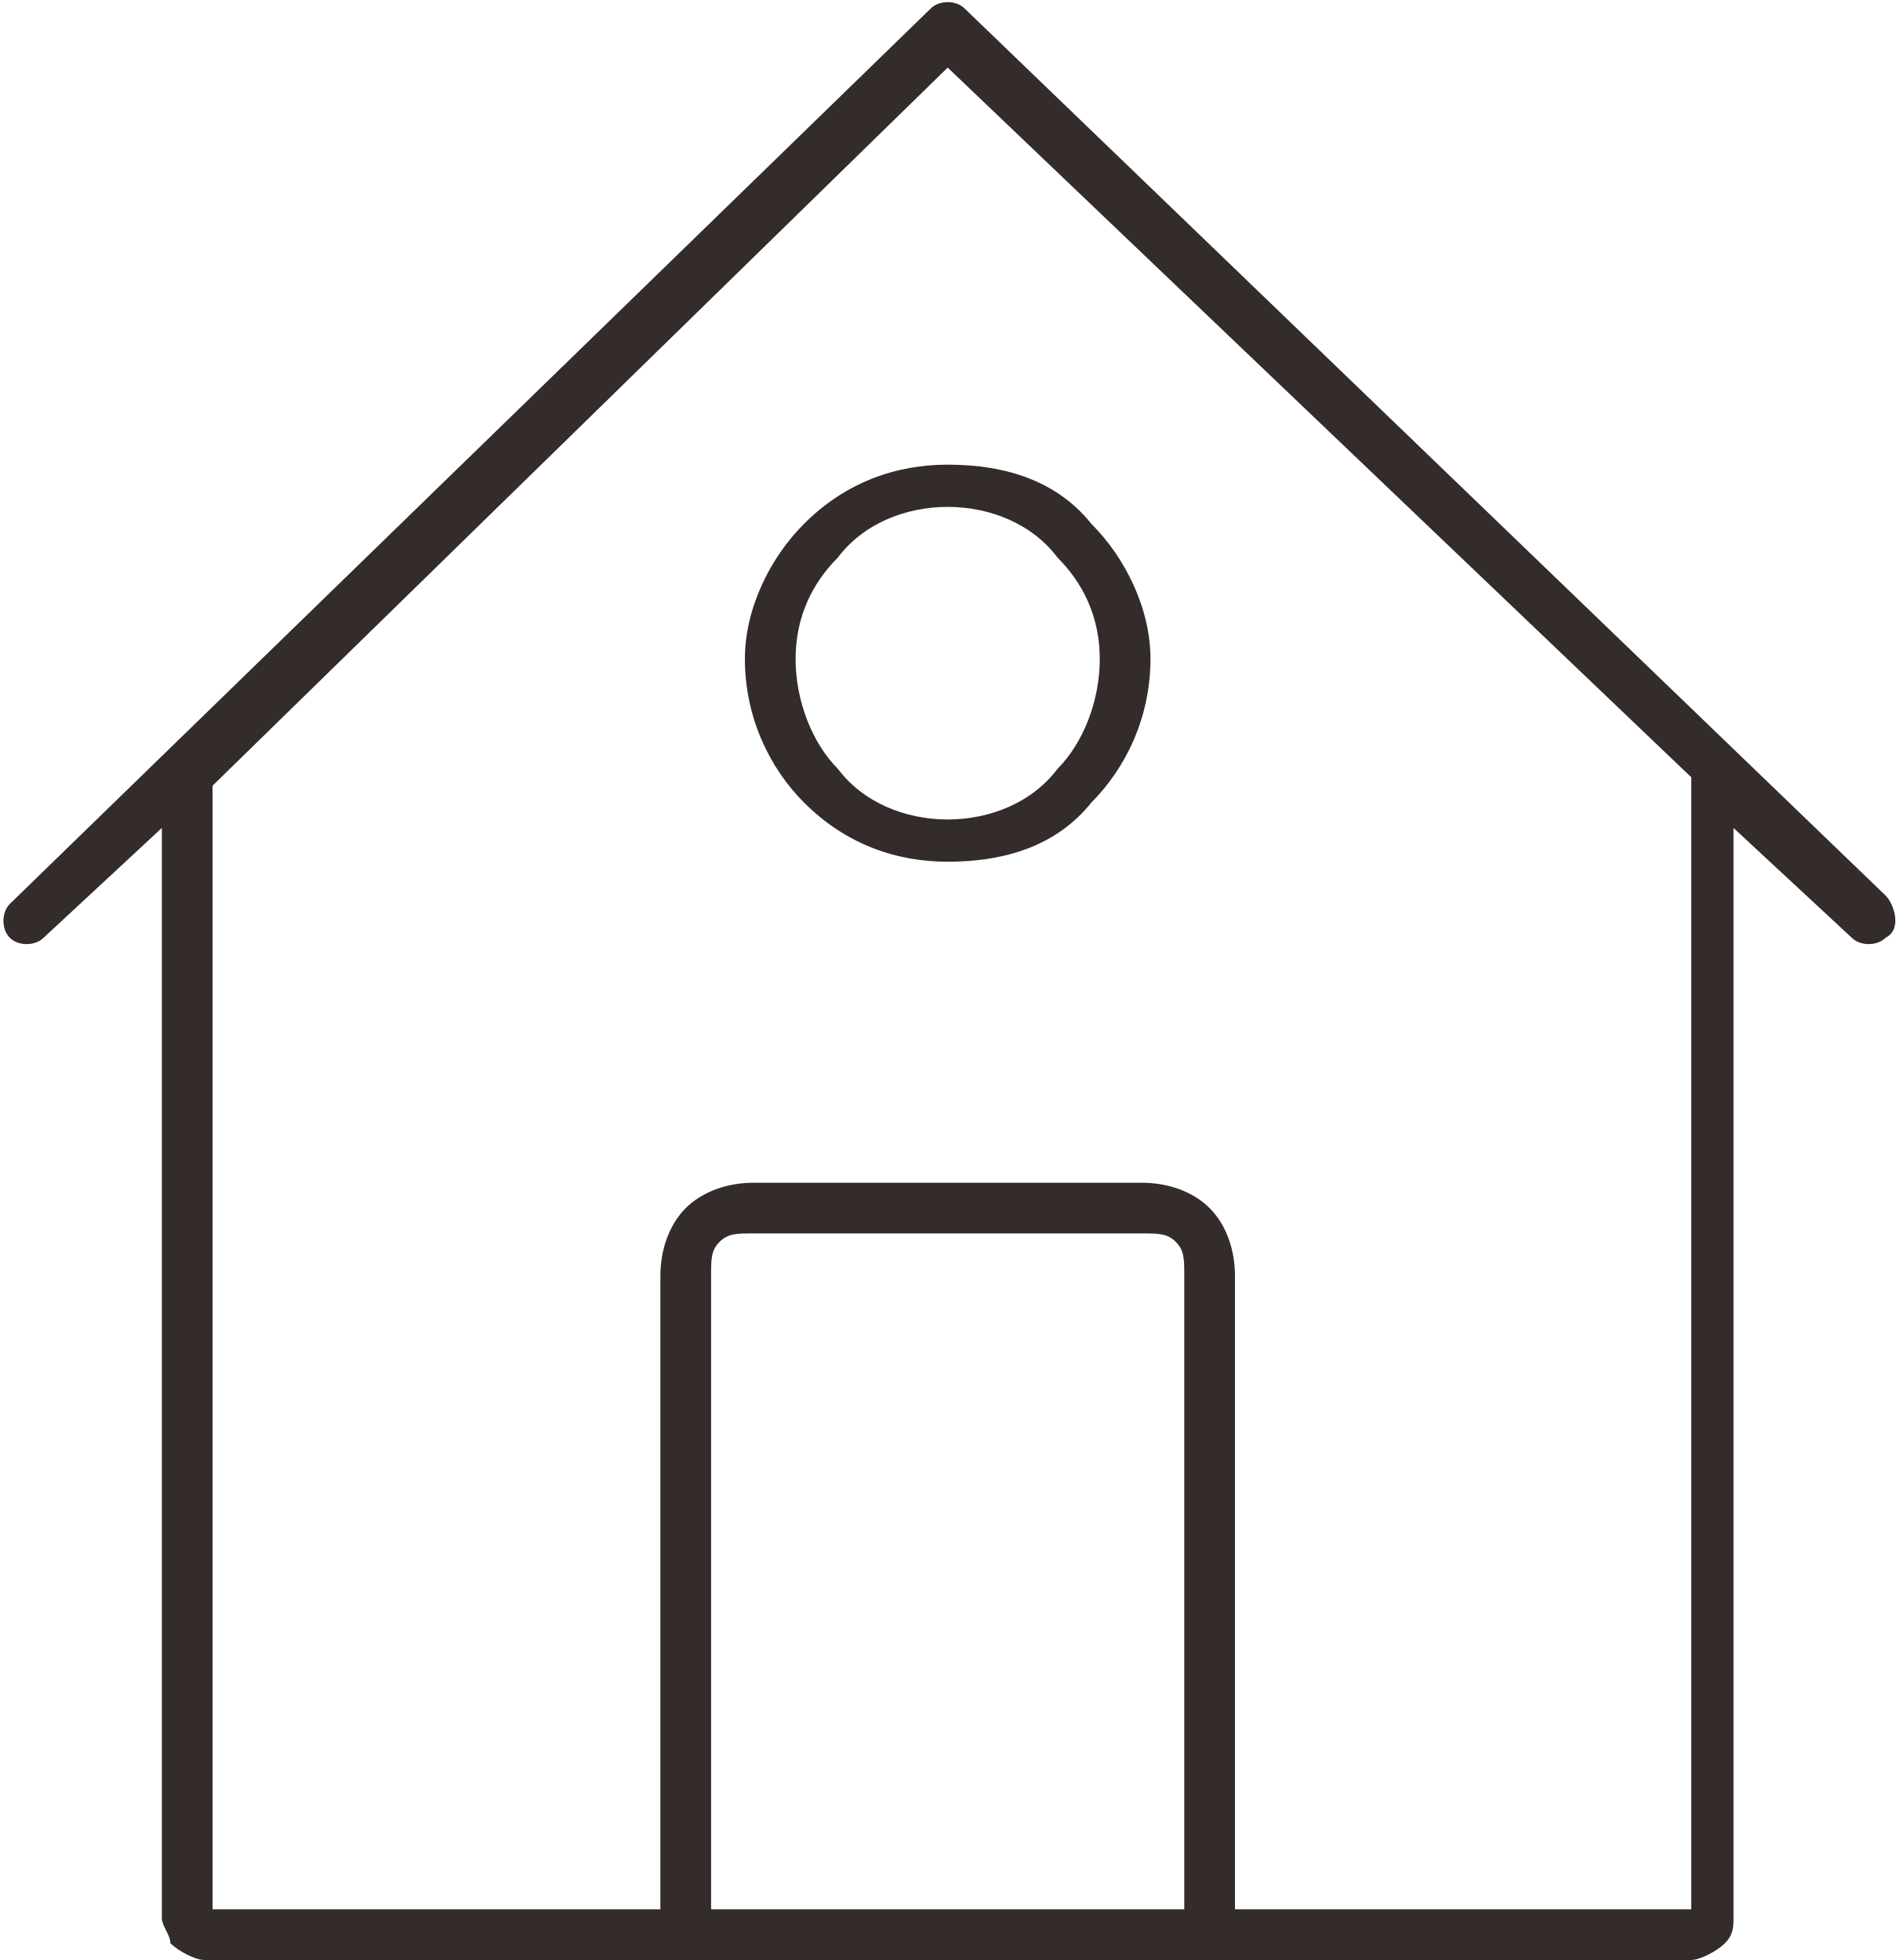
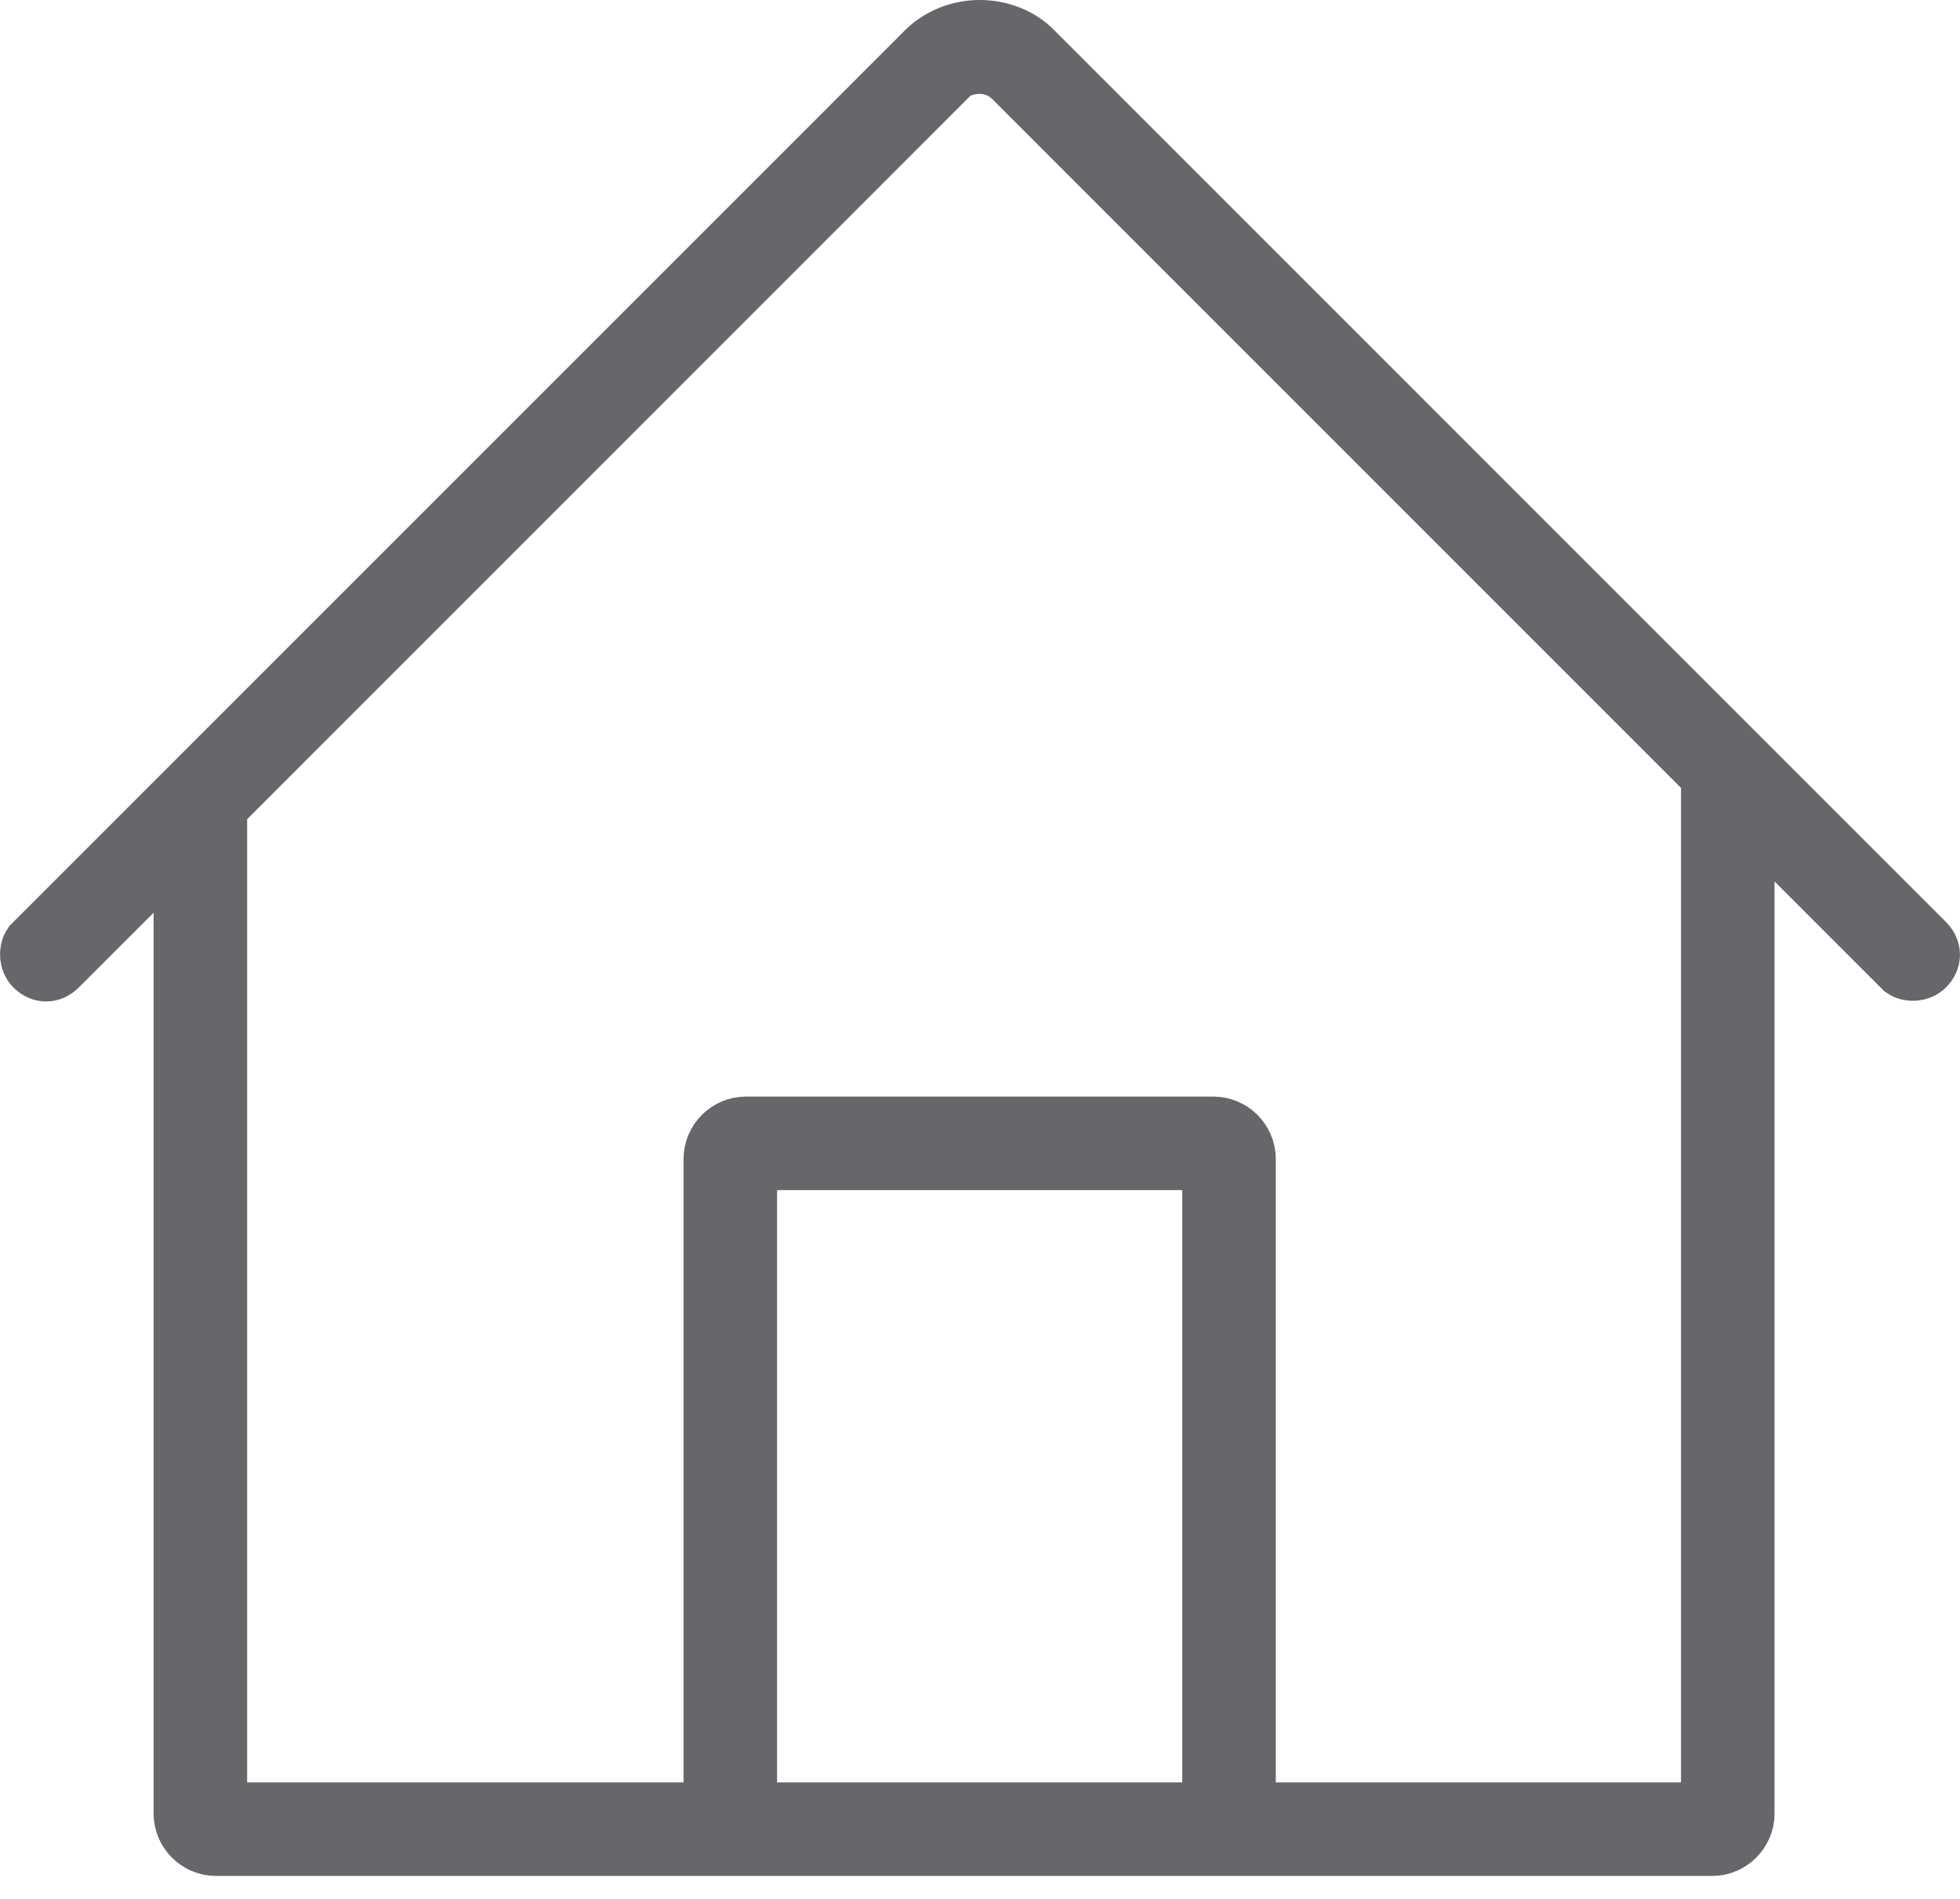
- <svg xmlns="http://www.w3.org/2000/svg" xml:space="preserve" width="7.881mm" height="8.151mm" version="1.1" style="shape-rendering:geometricPrecision; text-rendering:geometricPrecision; image-rendering:optimizeQuality; fill-rule:evenodd; clip-rule:evenodd" viewBox="0 0 224 232">
-   <defs>
-     <style type="text/css">
-    
-     .fil0 {fill:#332C2B;fill-rule:nonzero}
-    
-   </style>
-   </defs>
-   <g id="Layer_x0020_1">
-     <path class="fil0" d="M205 98l0 129c0,1 0,2 -1,3l0 0c-1,1 -3,2 -4,2l-176 0c-1,0 -3,-1 -4,-2 0,-1 -1,-2 -1,-3l0 -129 -14 13c-1,1 -3,1 -4,0l0 0c-1,-1 -1,-3 0,-4l109 -106 0 0 0 0 0 0c1,-1 3,-1 4,0l109 105c1,1 2,4 0,5l0 0c-1,1 -3,1 -4,0l-14 -13zm-93 -43c7,0 13,2 17,7l0 0c4,4 7,10 7,16 0,7 -3,13 -7,17 -4,5 -10,7 -17,7 -6,0 -12,-2 -17,-7l0 0c-4,-4 -7,-10 -7,-17 0,-6 3,-12 7,-16l0 0 0 0c5,-5 11,-7 17,-7zm13 11c-3,-4 -8,-6 -13,-6 -5,0 -10,2 -13,6l0 0c-3,3 -5,7 -5,12 0,5 2,10 5,13l0 0c3,4 8,6 13,6 5,0 10,-2 13,-6 3,-3 5,-8 5,-13 0,-5 -2,-9 -5,-12l0 0zm-36 74l46 0c3,0 6,1 8,3l0 0c2,2 3,5 3,8l0 75 54 0 0 -134 -88 -84 -87 85 0 133 53 0 0 -75c0,-3 1,-6 3,-8l0 0c2,-2 5,-3 8,-3zm51 86l0 -75c0,-2 0,-3 -1,-4l0 0c-1,-1 -2,-1 -4,-1l-46 0c-2,0 -3,0 -4,1l0 0c-1,1 -1,2 -1,4l0 75 56 0z" />
-   </g>
+ <svg xmlns="http://www.w3.org/2000/svg" width="32" height="31" viewBox="0 0 32 31" fill="none">
+   <path d="M0.572 15.767C0.489 15.684 0.477 15.528 0.542 15.435L0.572 15.405L0.572 15.405L15.076 0.901L15.082 0.895L15.089 0.888C15.554 0.387 16.352 0.383 16.819 0.807L16.862 0.85L16.862 0.85L31.417 15.405C31.527 15.516 31.527 15.657 31.417 15.767C31.334 15.85 31.178 15.862 31.086 15.797L31.056 15.767L29.326 14.037L28.472 13.183V14.39V29.607C28.472 29.891 28.238 30.125 27.954 30.125H3.526C3.242 30.125 3.008 29.891 3.008 29.607V14.899V13.692L2.155 14.546L0.933 15.767C0.823 15.877 0.682 15.877 0.572 15.767ZM15.618 1.118L15.546 1.155L15.488 1.212L3.682 13.019L3.535 13.165V13.373V29.098V29.598H4.035H11.16H11.66V29.098V18.92C11.66 18.636 11.894 18.402 12.178 18.402H19.811C20.095 18.402 20.329 18.636 20.329 18.92V29.098V29.598H20.829H27.445H27.945V29.098V12.864V12.656L27.799 12.51L16.552 1.263C16.264 0.975 15.866 0.995 15.618 1.118ZM19.802 19.429V18.929H19.302H12.687H12.187V19.429V29.098V29.598H12.687H19.302H19.802V29.098V19.429Z" fill="#66666B" stroke="#66666B" />
</svg>
